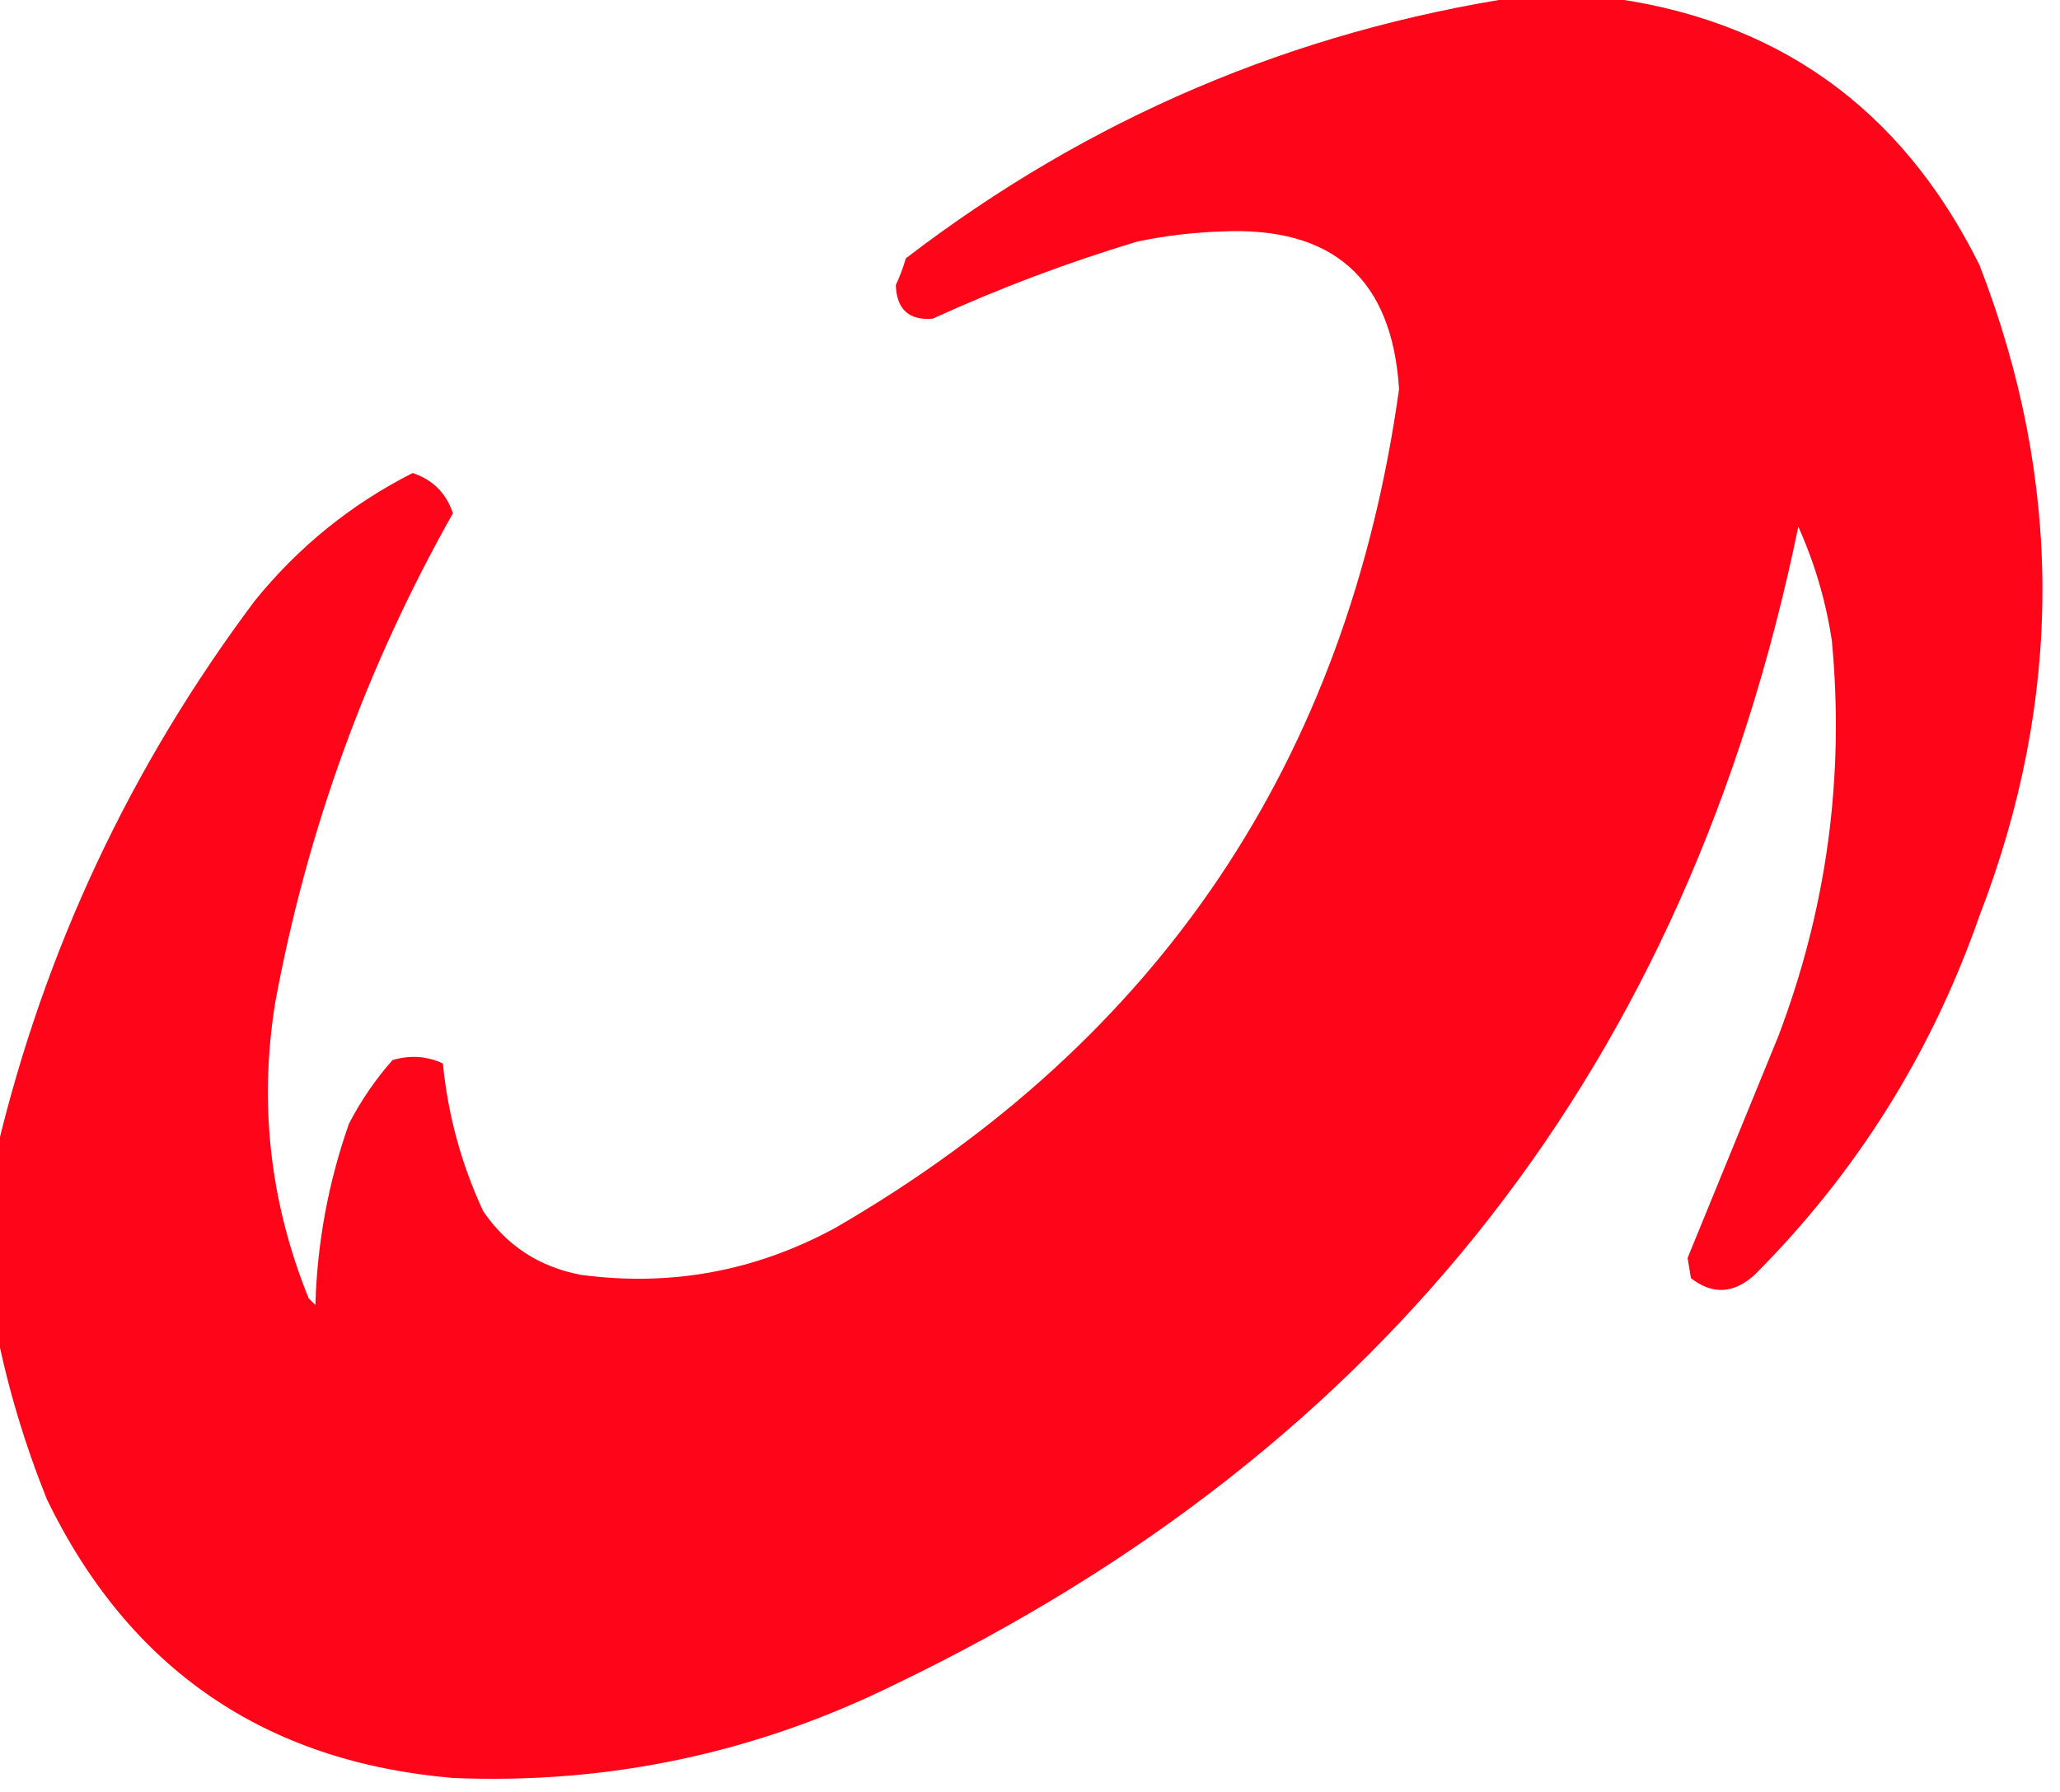
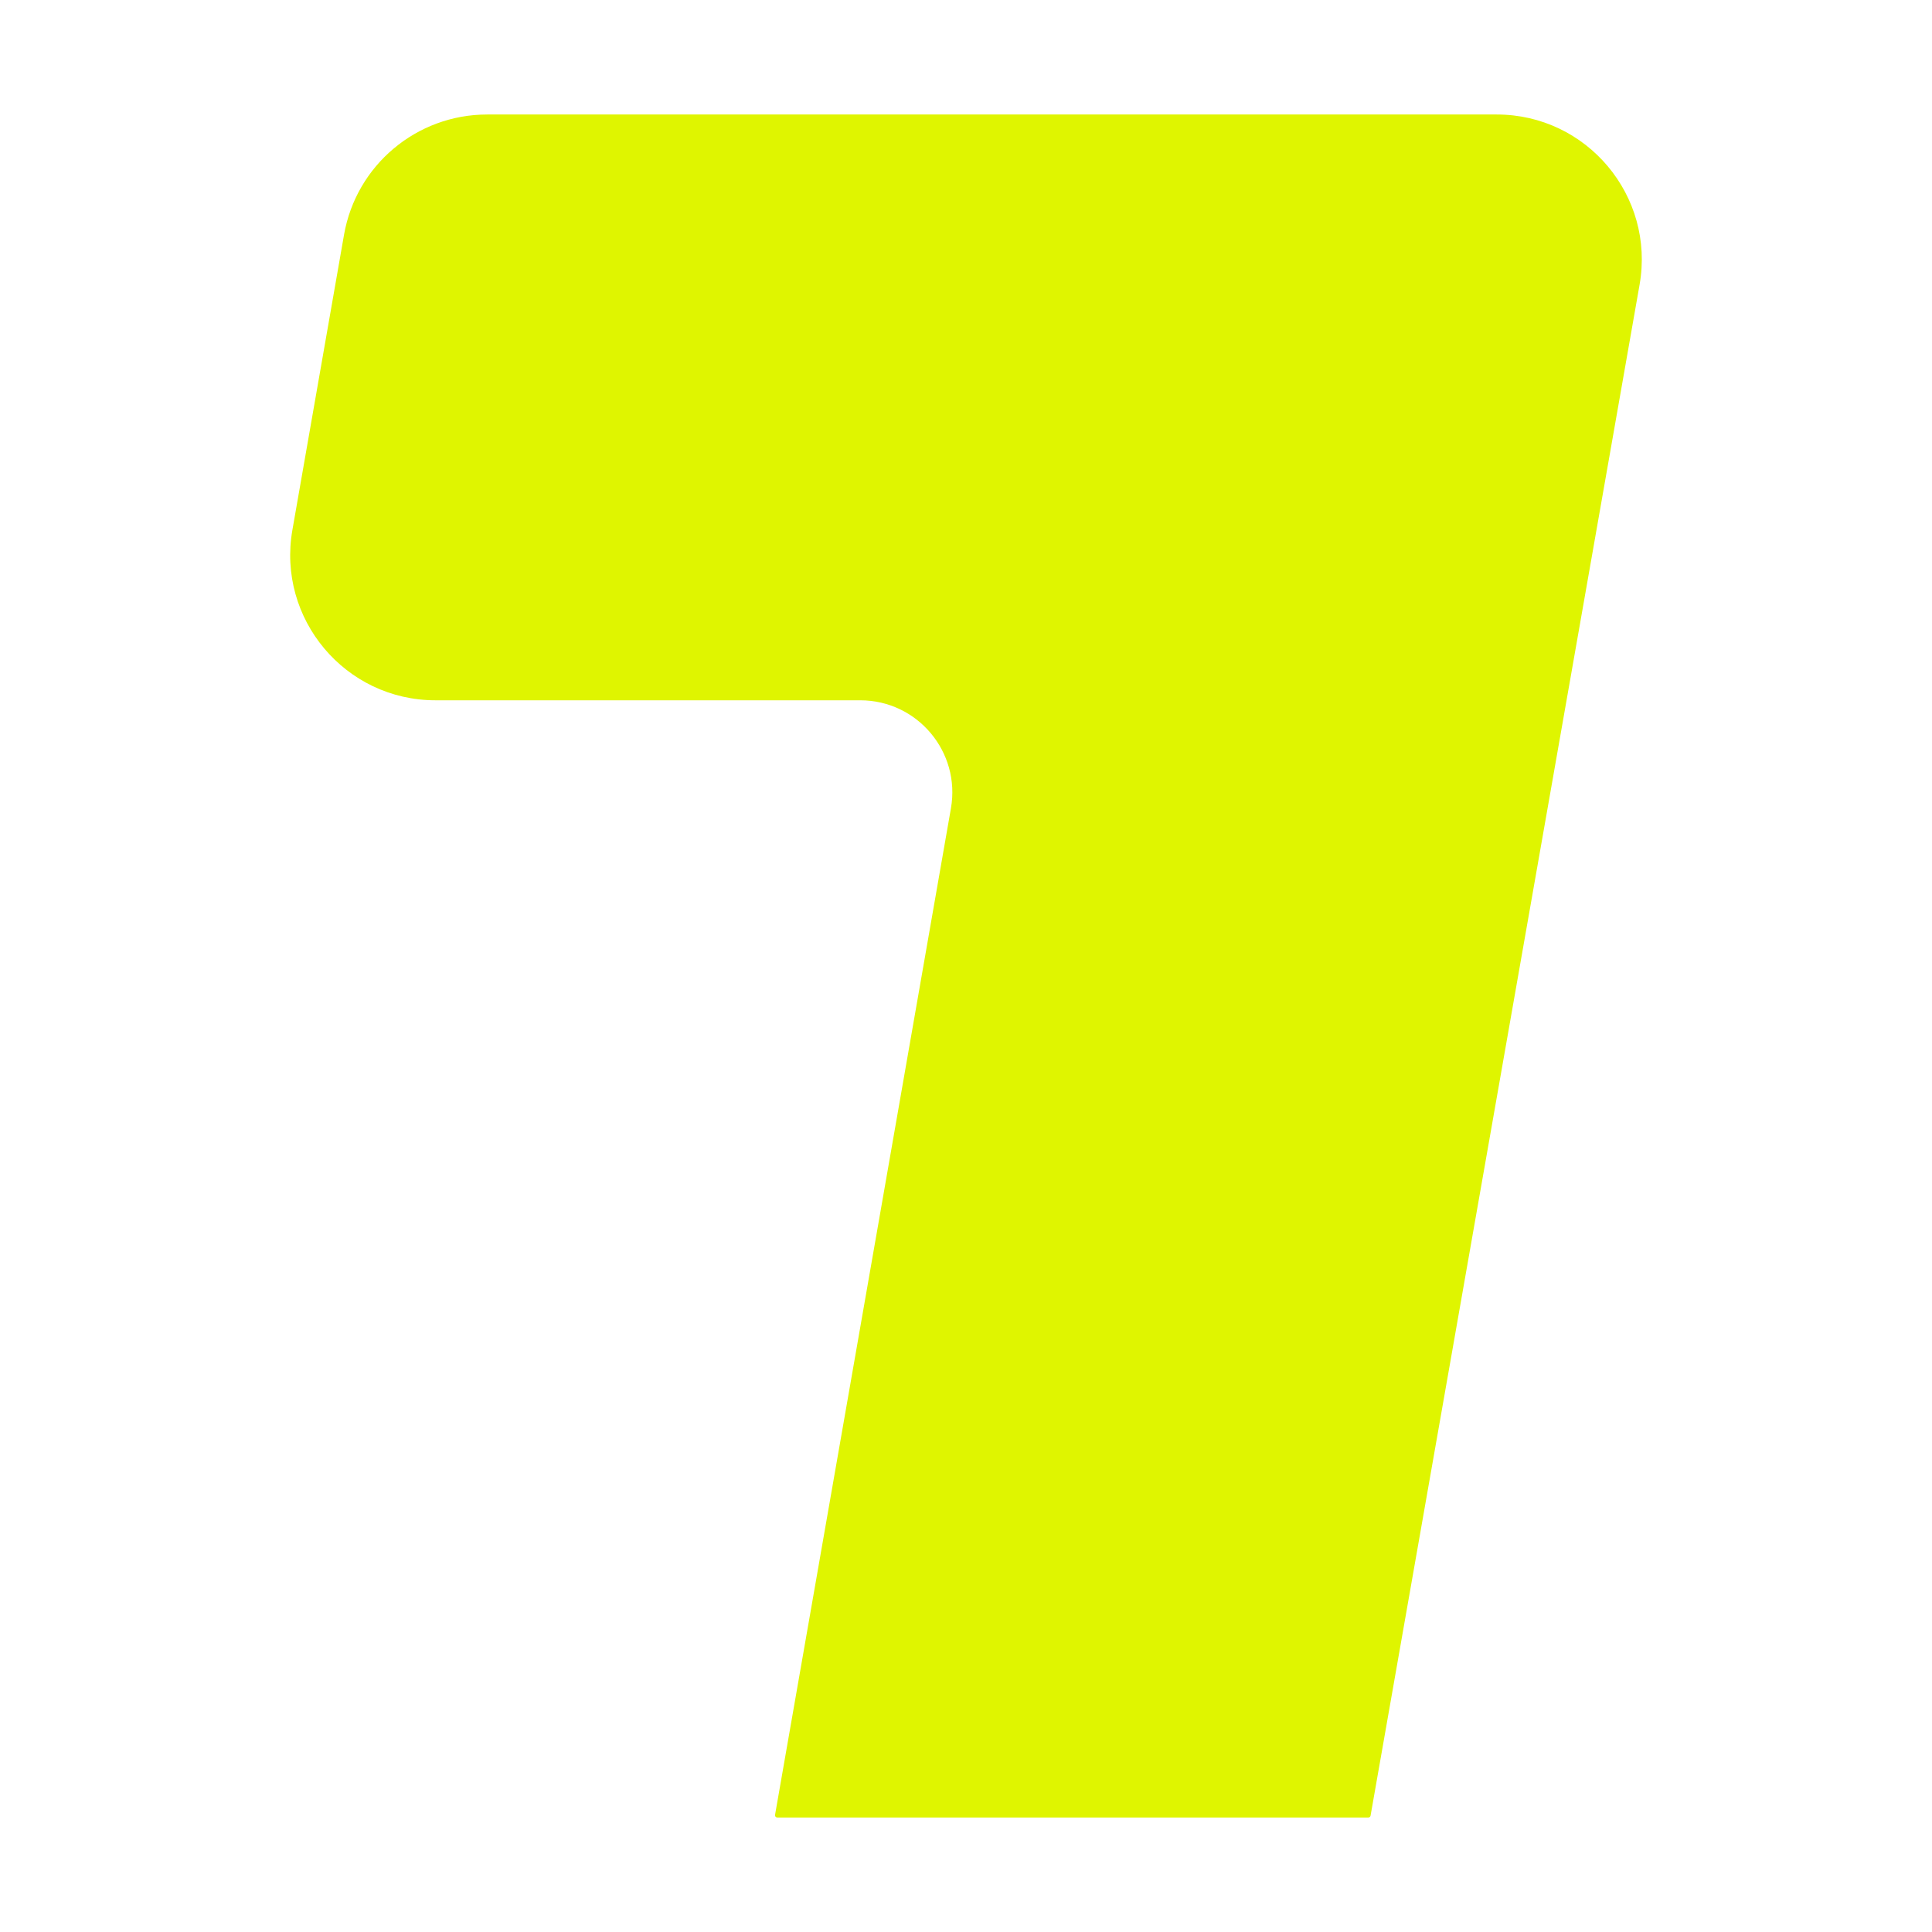
- <svg xmlns="http://www.w3.org/2000/svg" version="1.1" width="307px" height="267px" style="shape-rendering:geometricPrecision; text-rendering:geometricPrecision; image-rendering:optimizeQuality; fill-rule:evenodd; clip-rule:evenodd">
-   <g>
-     <path style="opacity:0.979" fill="#fe0015" d="M 226.5,-0.5 C 230.5,-0.5 234.5,-0.5 238.5,-0.5C 264.473,2.584 283.306,15.917 295,39.5C 307.508,71.748 307.508,104.081 295,136.5C 287.852,156.954 276.685,174.787 261.5,190C 258.374,192.841 255.207,193.007 252,190.5C 251.833,189.5 251.667,188.5 251.5,187.5C 255.988,176.52 260.488,165.52 265,154.5C 272.245,135.453 274.912,115.786 273,95.5C 272.108,89.6 270.442,83.933 268,78.5C 251.594,158.231 206.761,215.731 133.5,251C 112.676,261.298 90.675,265.965 67.5,265C 39.44,262.597 19.273,248.763 7,223.5C 3.7,215.277 1.2,206.943 -0.5,198.5C -0.5,189.5 -0.5,180.5 -0.5,171.5C 6.635,141.559 19.469,114.226 38,89.5C 44.531,81.46 52.364,75.127 61.5,70.5C 64.5,71.5 66.5,73.5 67.5,76.5C 54.599,99.371 45.766,123.705 41,149.5C 38.58,164.636 40.247,179.303 46,193.5C 46.333,193.833 46.667,194.167 47,194.5C 47.267,185.233 48.933,176.233 52,167.5C 53.776,164.059 55.943,160.892 58.5,158C 61.099,157.231 63.599,157.398 66,158.5C 66.747,166.154 68.747,173.487 72,180.5C 75.483,185.636 80.316,188.803 86.5,190C 99.933,191.808 112.6,189.475 124.5,183C 172.772,155.044 200.772,113.377 208.5,58C 207.467,41.544 198.634,33.711 182,34.5C 177.79,34.644 173.624,35.144 169.5,36C 159.049,39.145 148.883,42.978 139,47.5C 135.466,47.786 133.632,46.119 133.5,42.5C 134.098,41.205 134.598,39.872 135,38.5C 162.232,17.628 192.732,4.629 226.5,-0.5 Z" />
-   </g>
+ <svg xmlns="http://www.w3.org/2000/svg" id="Calque_1" data-name="Calque 1" viewBox="0 0 2000 2000">
+   <defs>
+     <style>
+       .cls-1 {
+         fill: #dff500;
+       }
+     </style>
+   </defs>
+   <path class="cls-1" d="m504.28,118.53h1045.09c93.34,0,164.07,84.25,147.92,176.18l-278.48,1584.86c-.19,1.1-1.14,1.9-2.26,1.9h-611.97c-1.42,0-2.5-1.28-2.26-2.69l182.09-1042.07c10.2-58.34-34.71-111.77-93.94-111.77h-439.66c-93.41,0-164.23-84.27-148.13-176.29l53.46-305.64c12.59-71.96,75.07-124.47,148.13-124.47Z" />
</svg>
